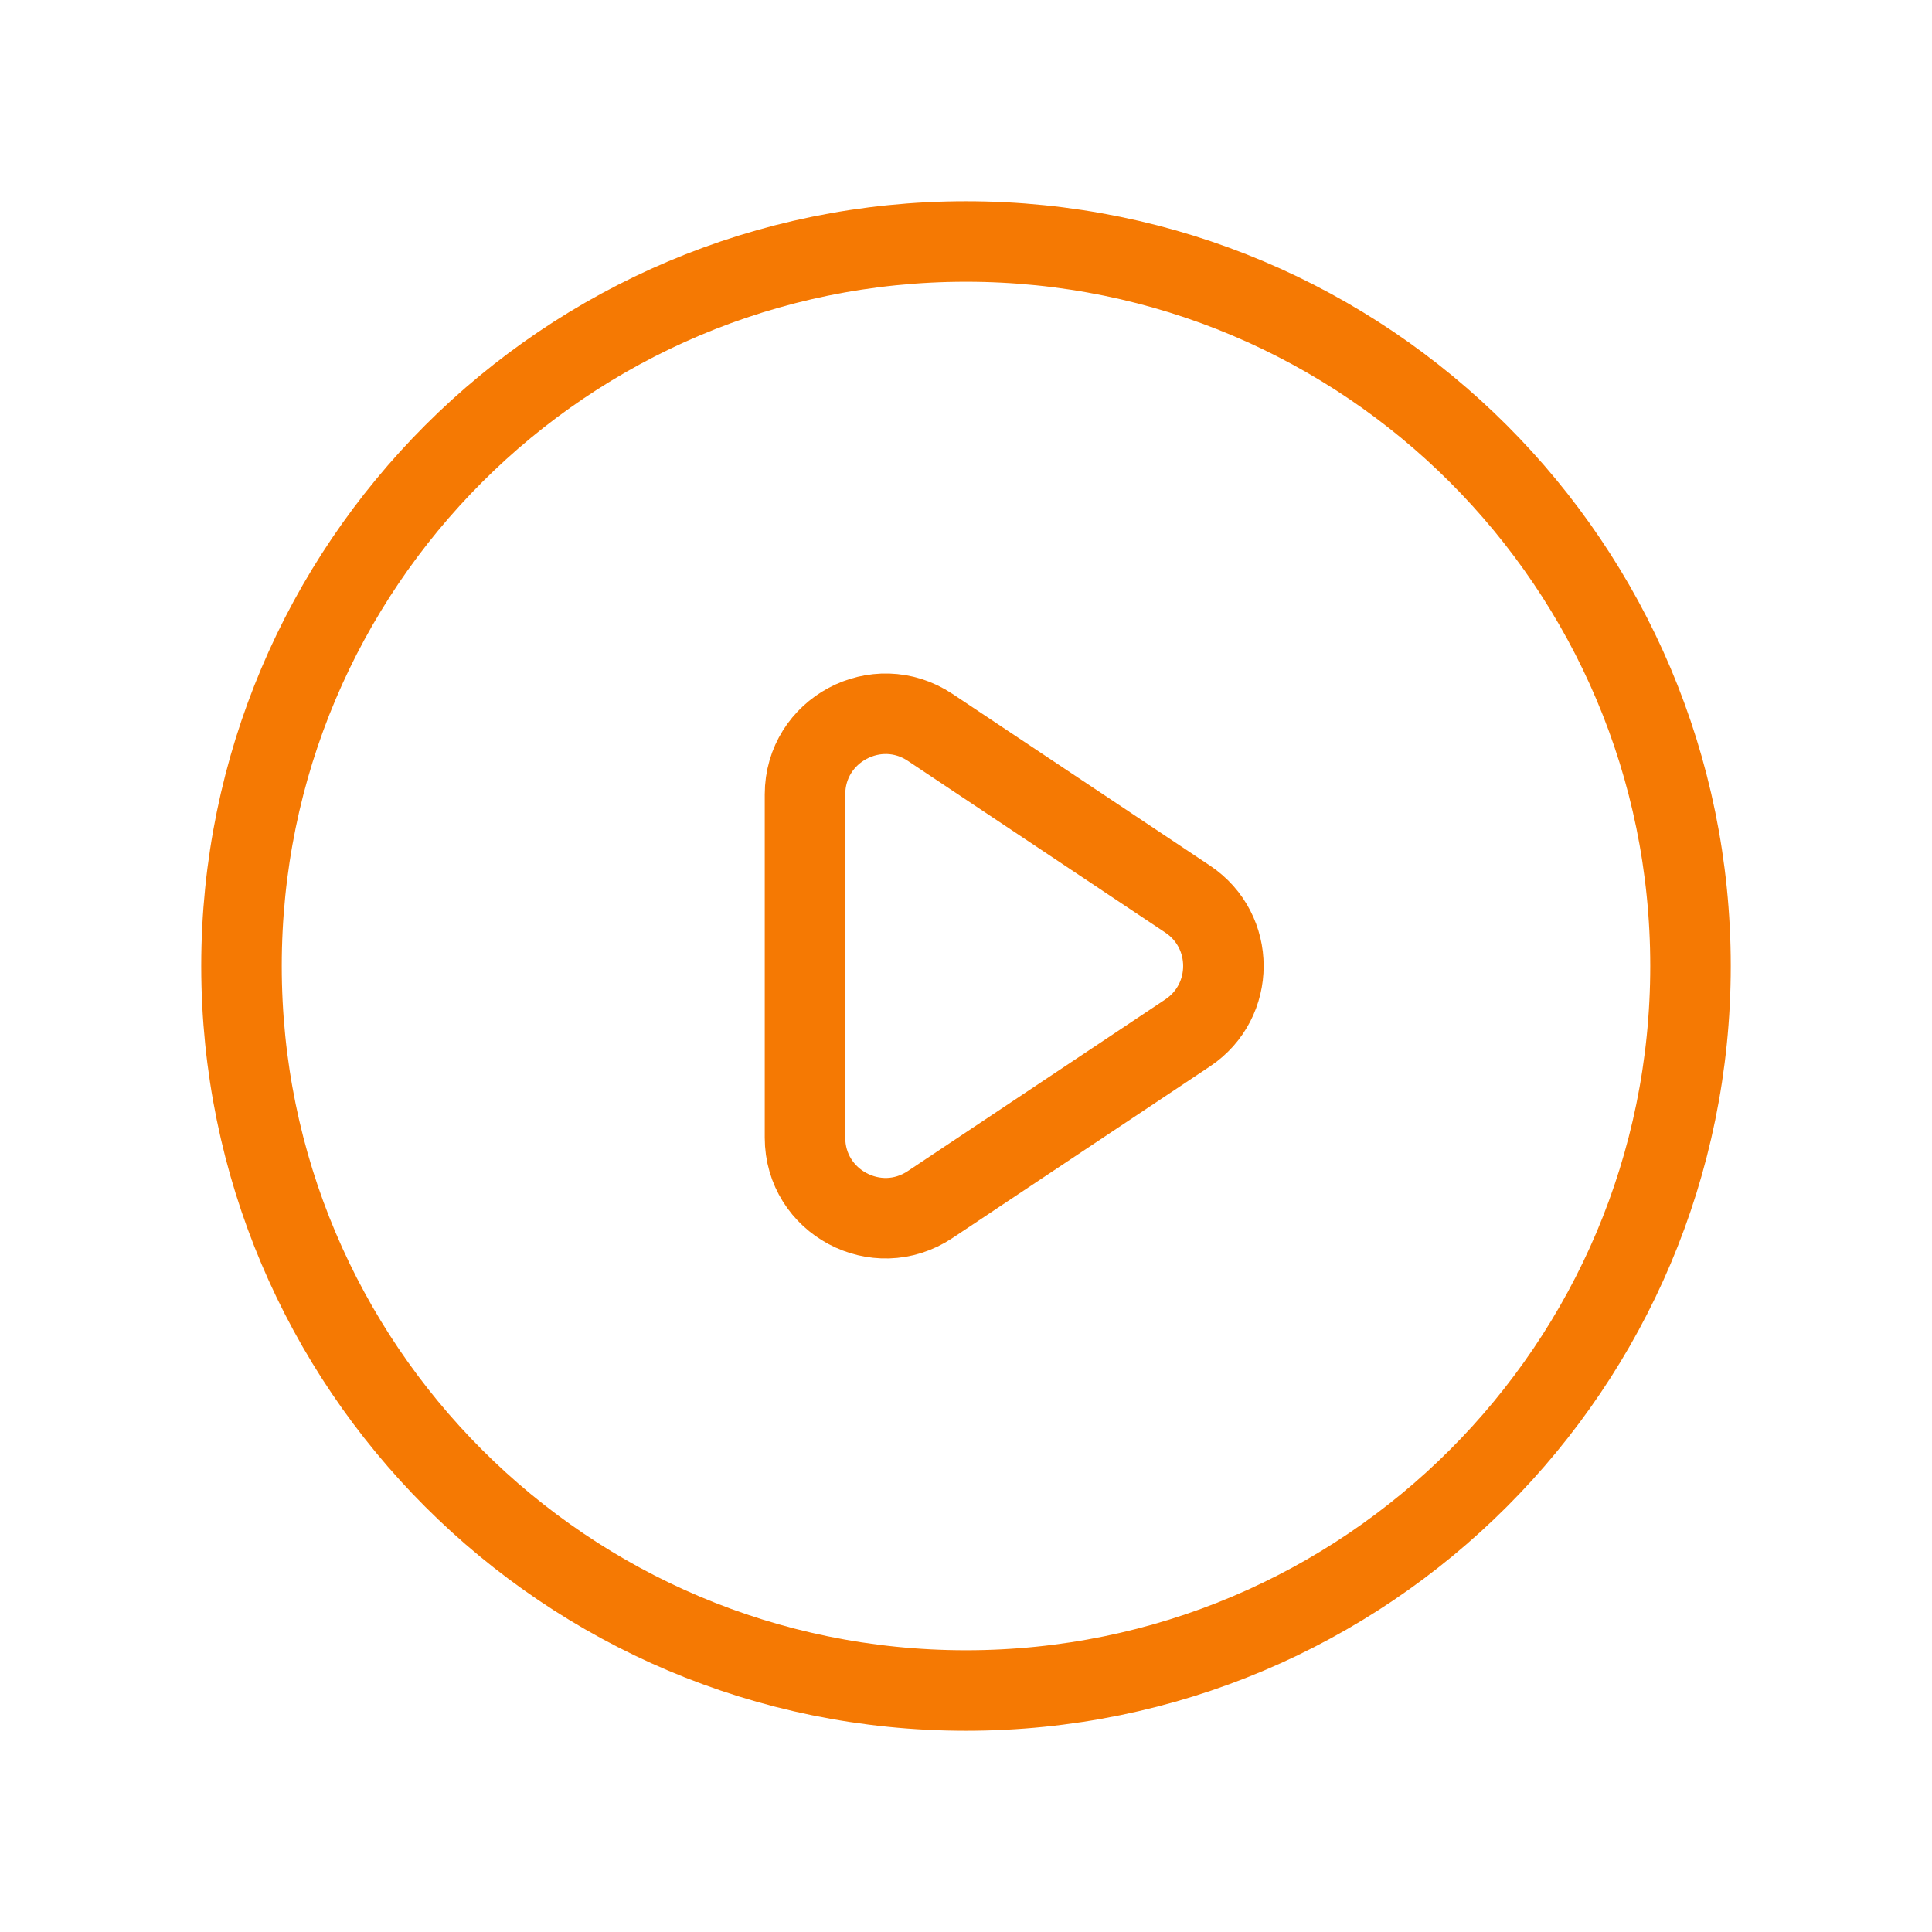
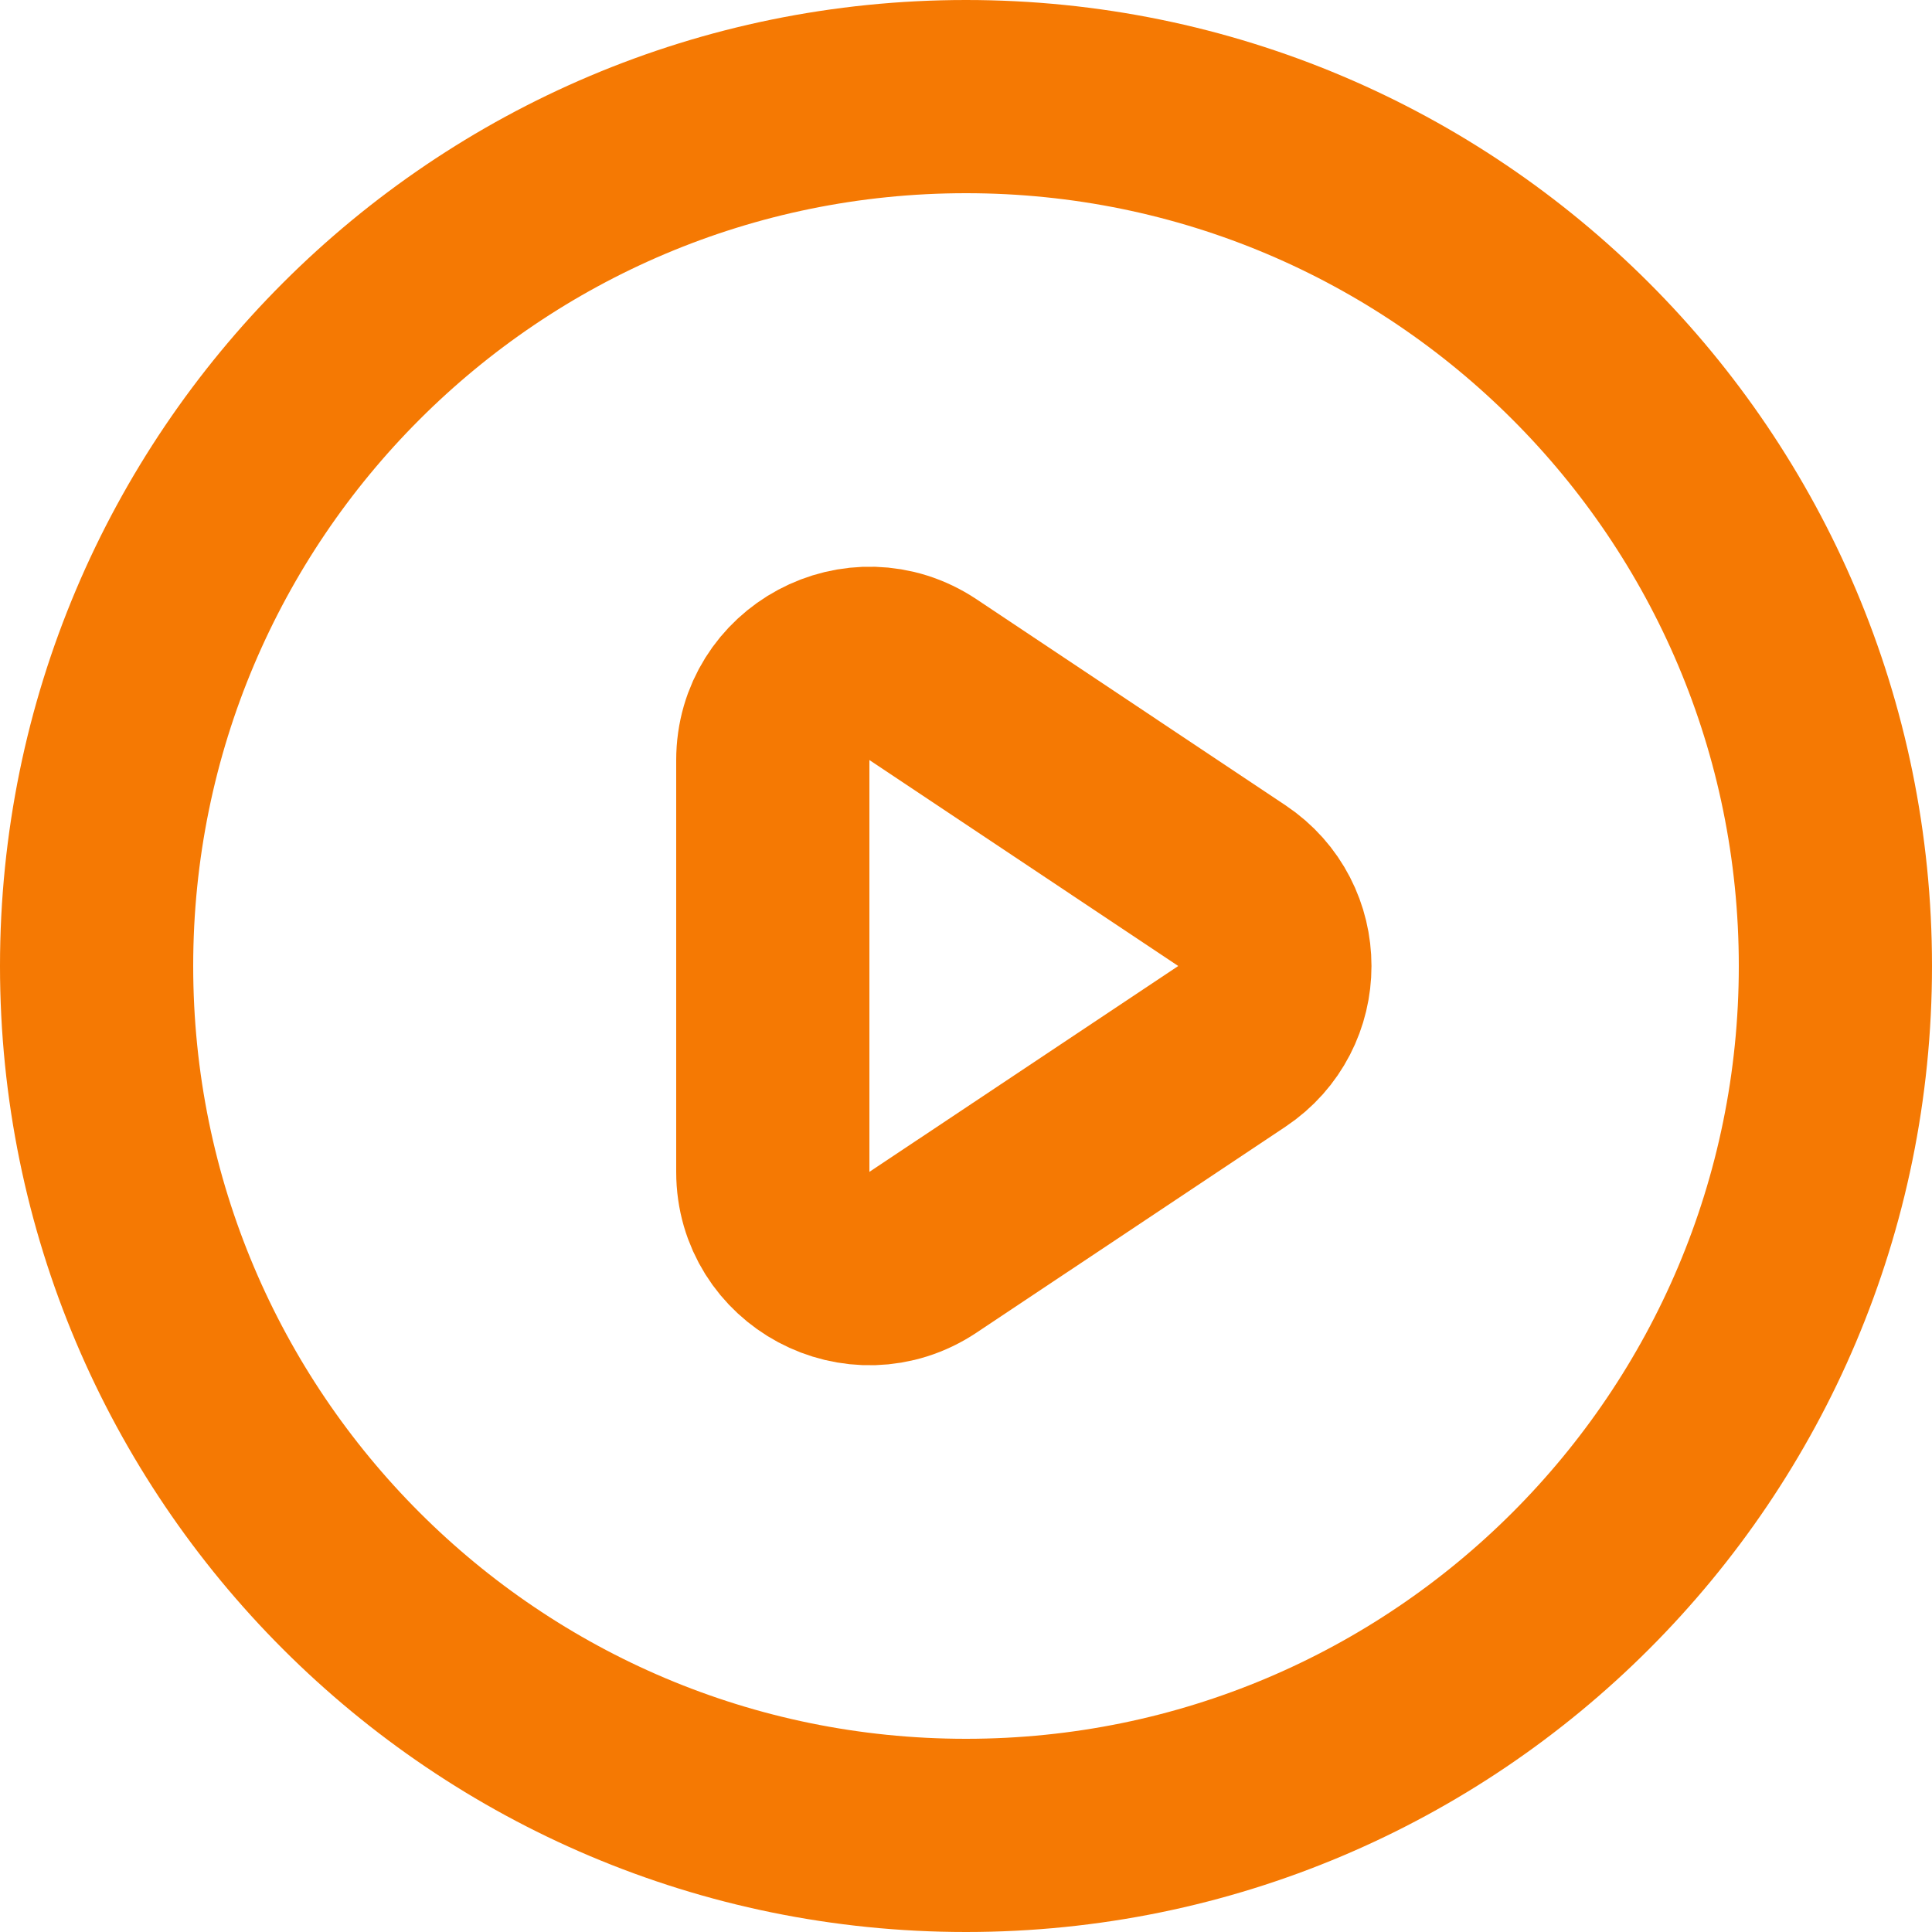
- <svg xmlns="http://www.w3.org/2000/svg" width="24" height="24" fill="none" viewBox="0 0 24 24">
-   <path stroke="#F57903" strokeLinecap="round" strokeLinejoin="round" strokeWidth="2" d="M14.752 11.168L11.555 9.036C10.89 8.593 10 9.07 10 9.869V14.132C10 14.93 10.89 15.407 11.555 14.963L14.752 12.832C15.346 12.436 15.346 11.564 14.752 11.168Z" />
-   <path stroke="#F57903" strokeLinecap="round" strokeLinejoin="round" strokeWidth="2" d="M21 12C21 16.971 16.971 21 12 21C7.029 21 3 16.971 3 12C3 7.029 7.029 3 12 3C16.971 3 21 7.029 21 12Z" />
+ <svg xmlns="http://www.w3.org/2000/svg" width="20" height="20" viewBox="0 0 20 20" fill="none">
+   <path d="M12.752 9.168L9.555 7.036C8.89 6.593 8 7.07 8 7.869V12.132C8 12.93 8.89 13.407 9.555 12.963L12.752 10.832C13.346 10.436 13.346 9.564 12.752 9.168Z" stroke="#F57903" stroke-width="2" stroke-linecap="round" stroke-linejoin="round" />
+   <path d="M19 10C19 14.971 14.971 19 10 19C5.029 19 1 14.971 1 10C1 5.029 5.029 1 10 1C14.971 1 19 5.029 19 10Z" stroke="#F57903" stroke-width="2" stroke-linecap="round" stroke-linejoin="round" />
</svg>
